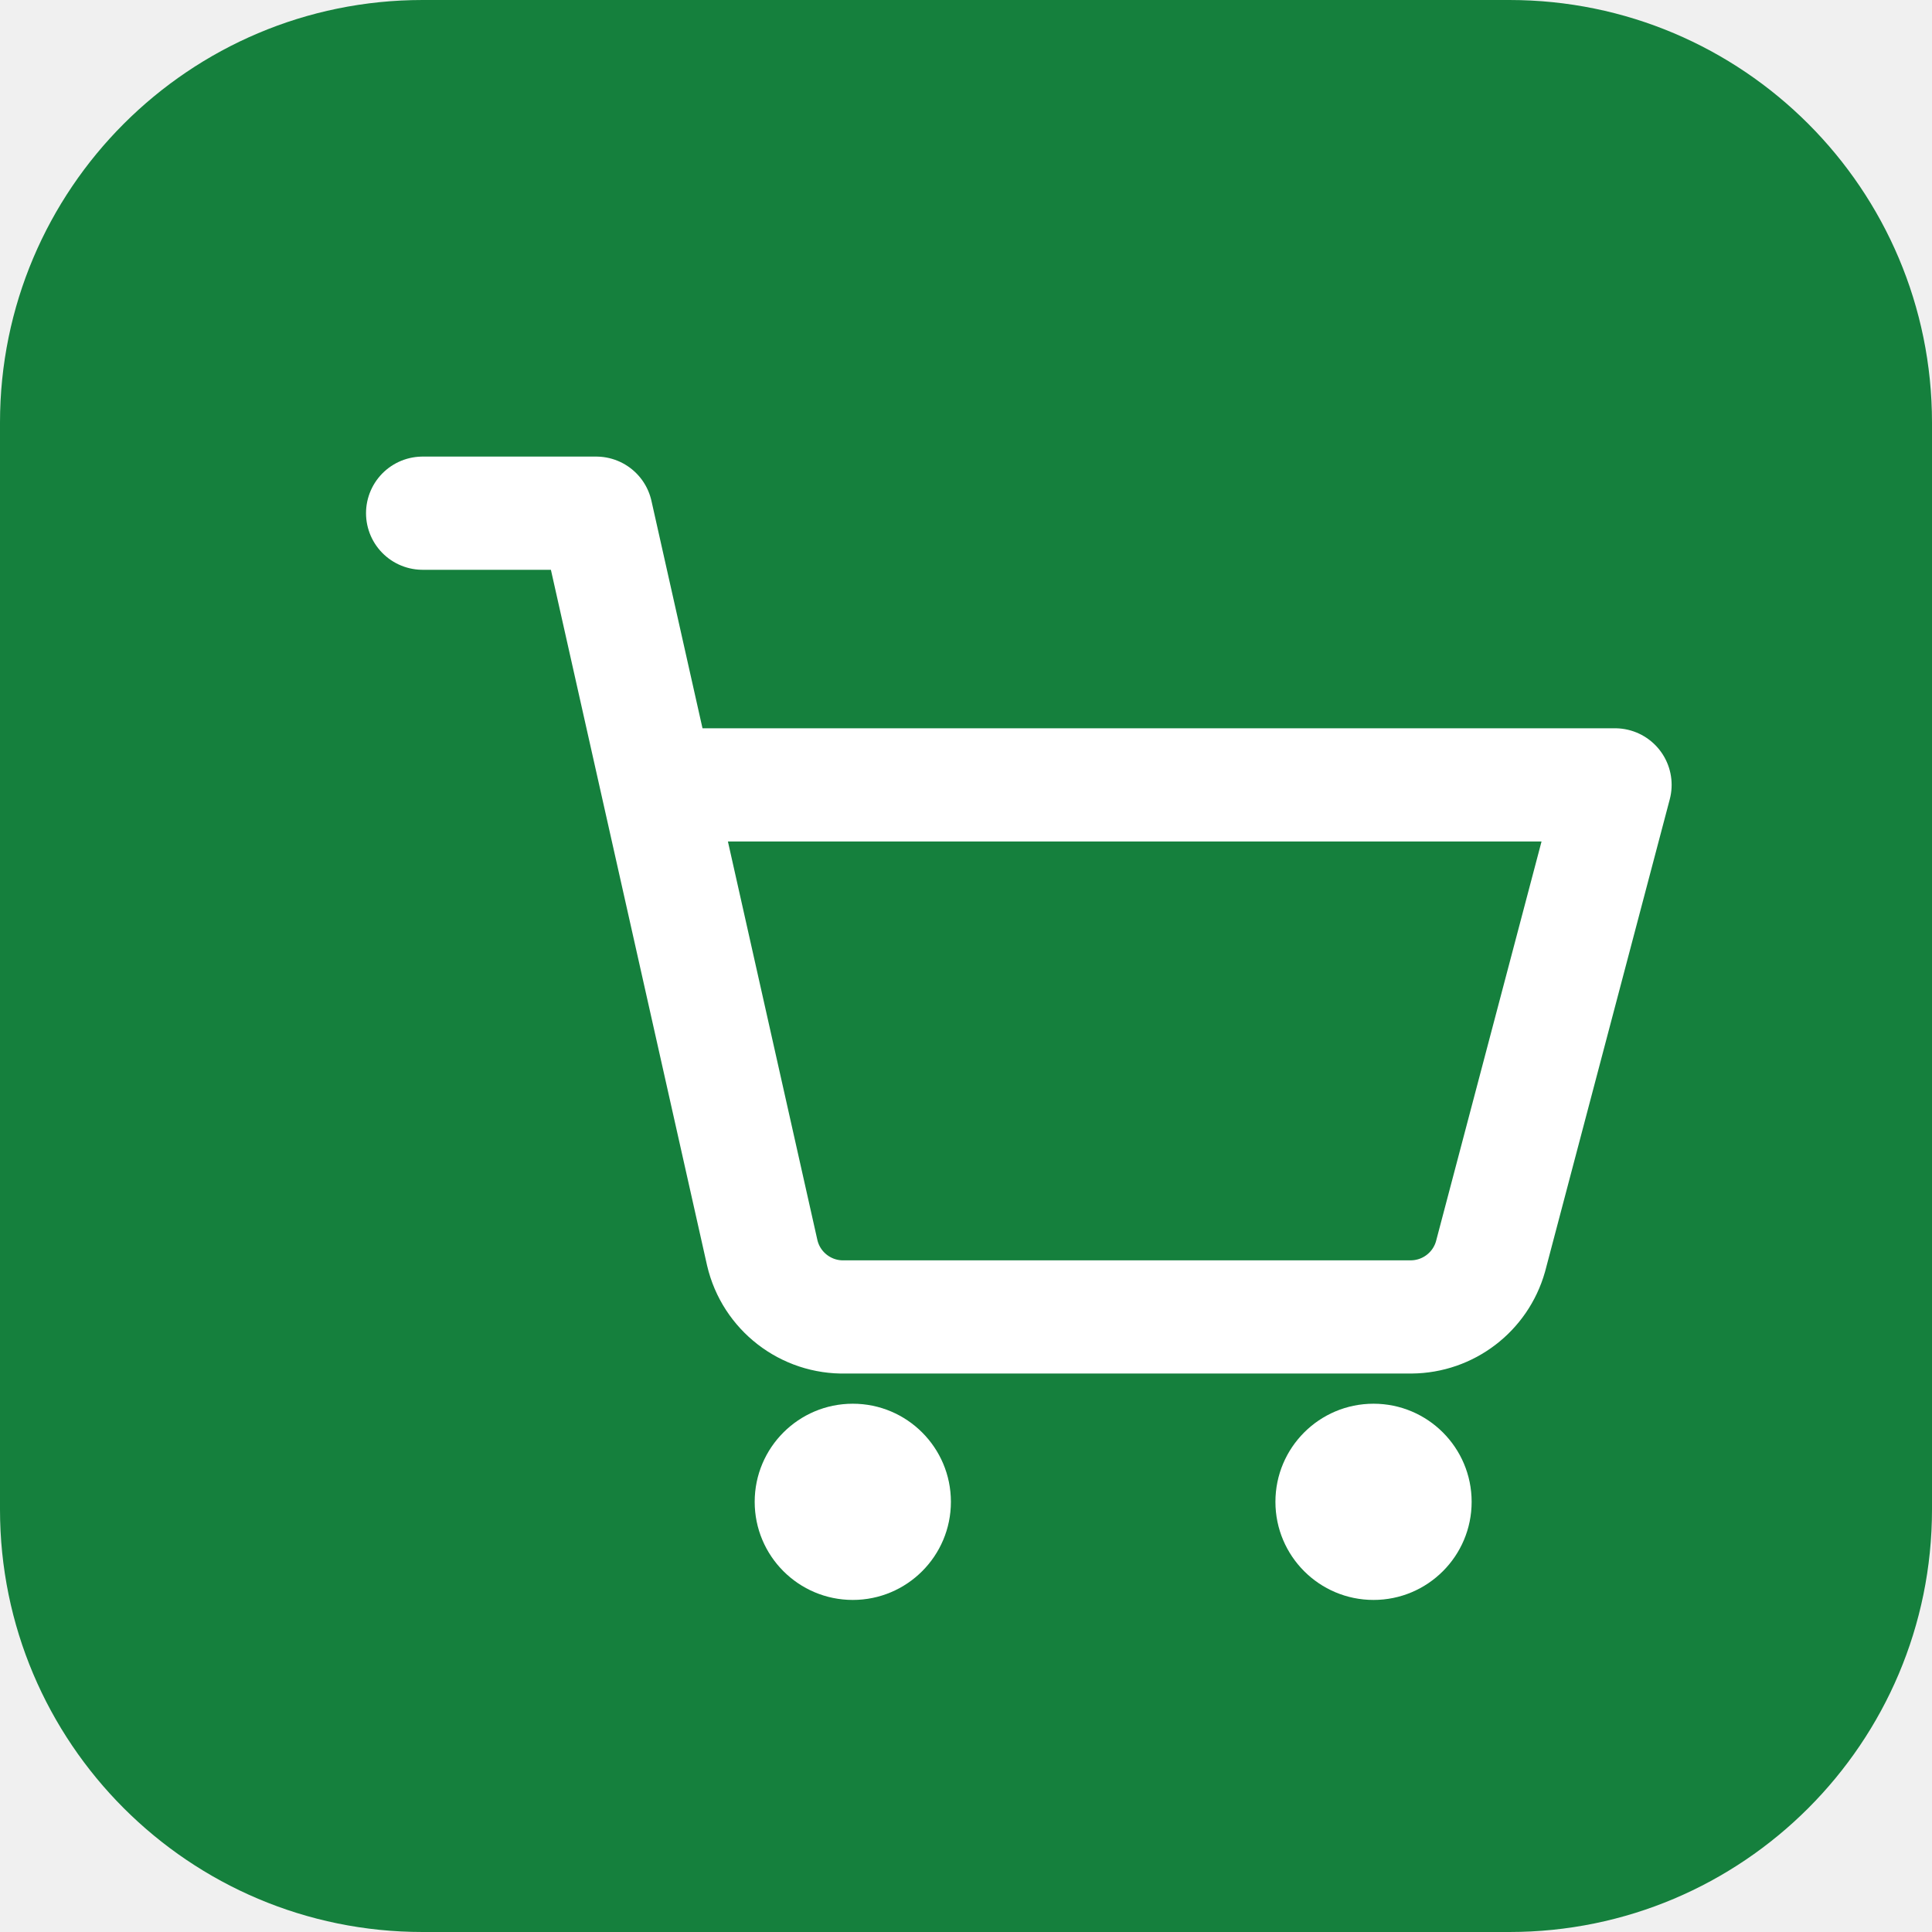
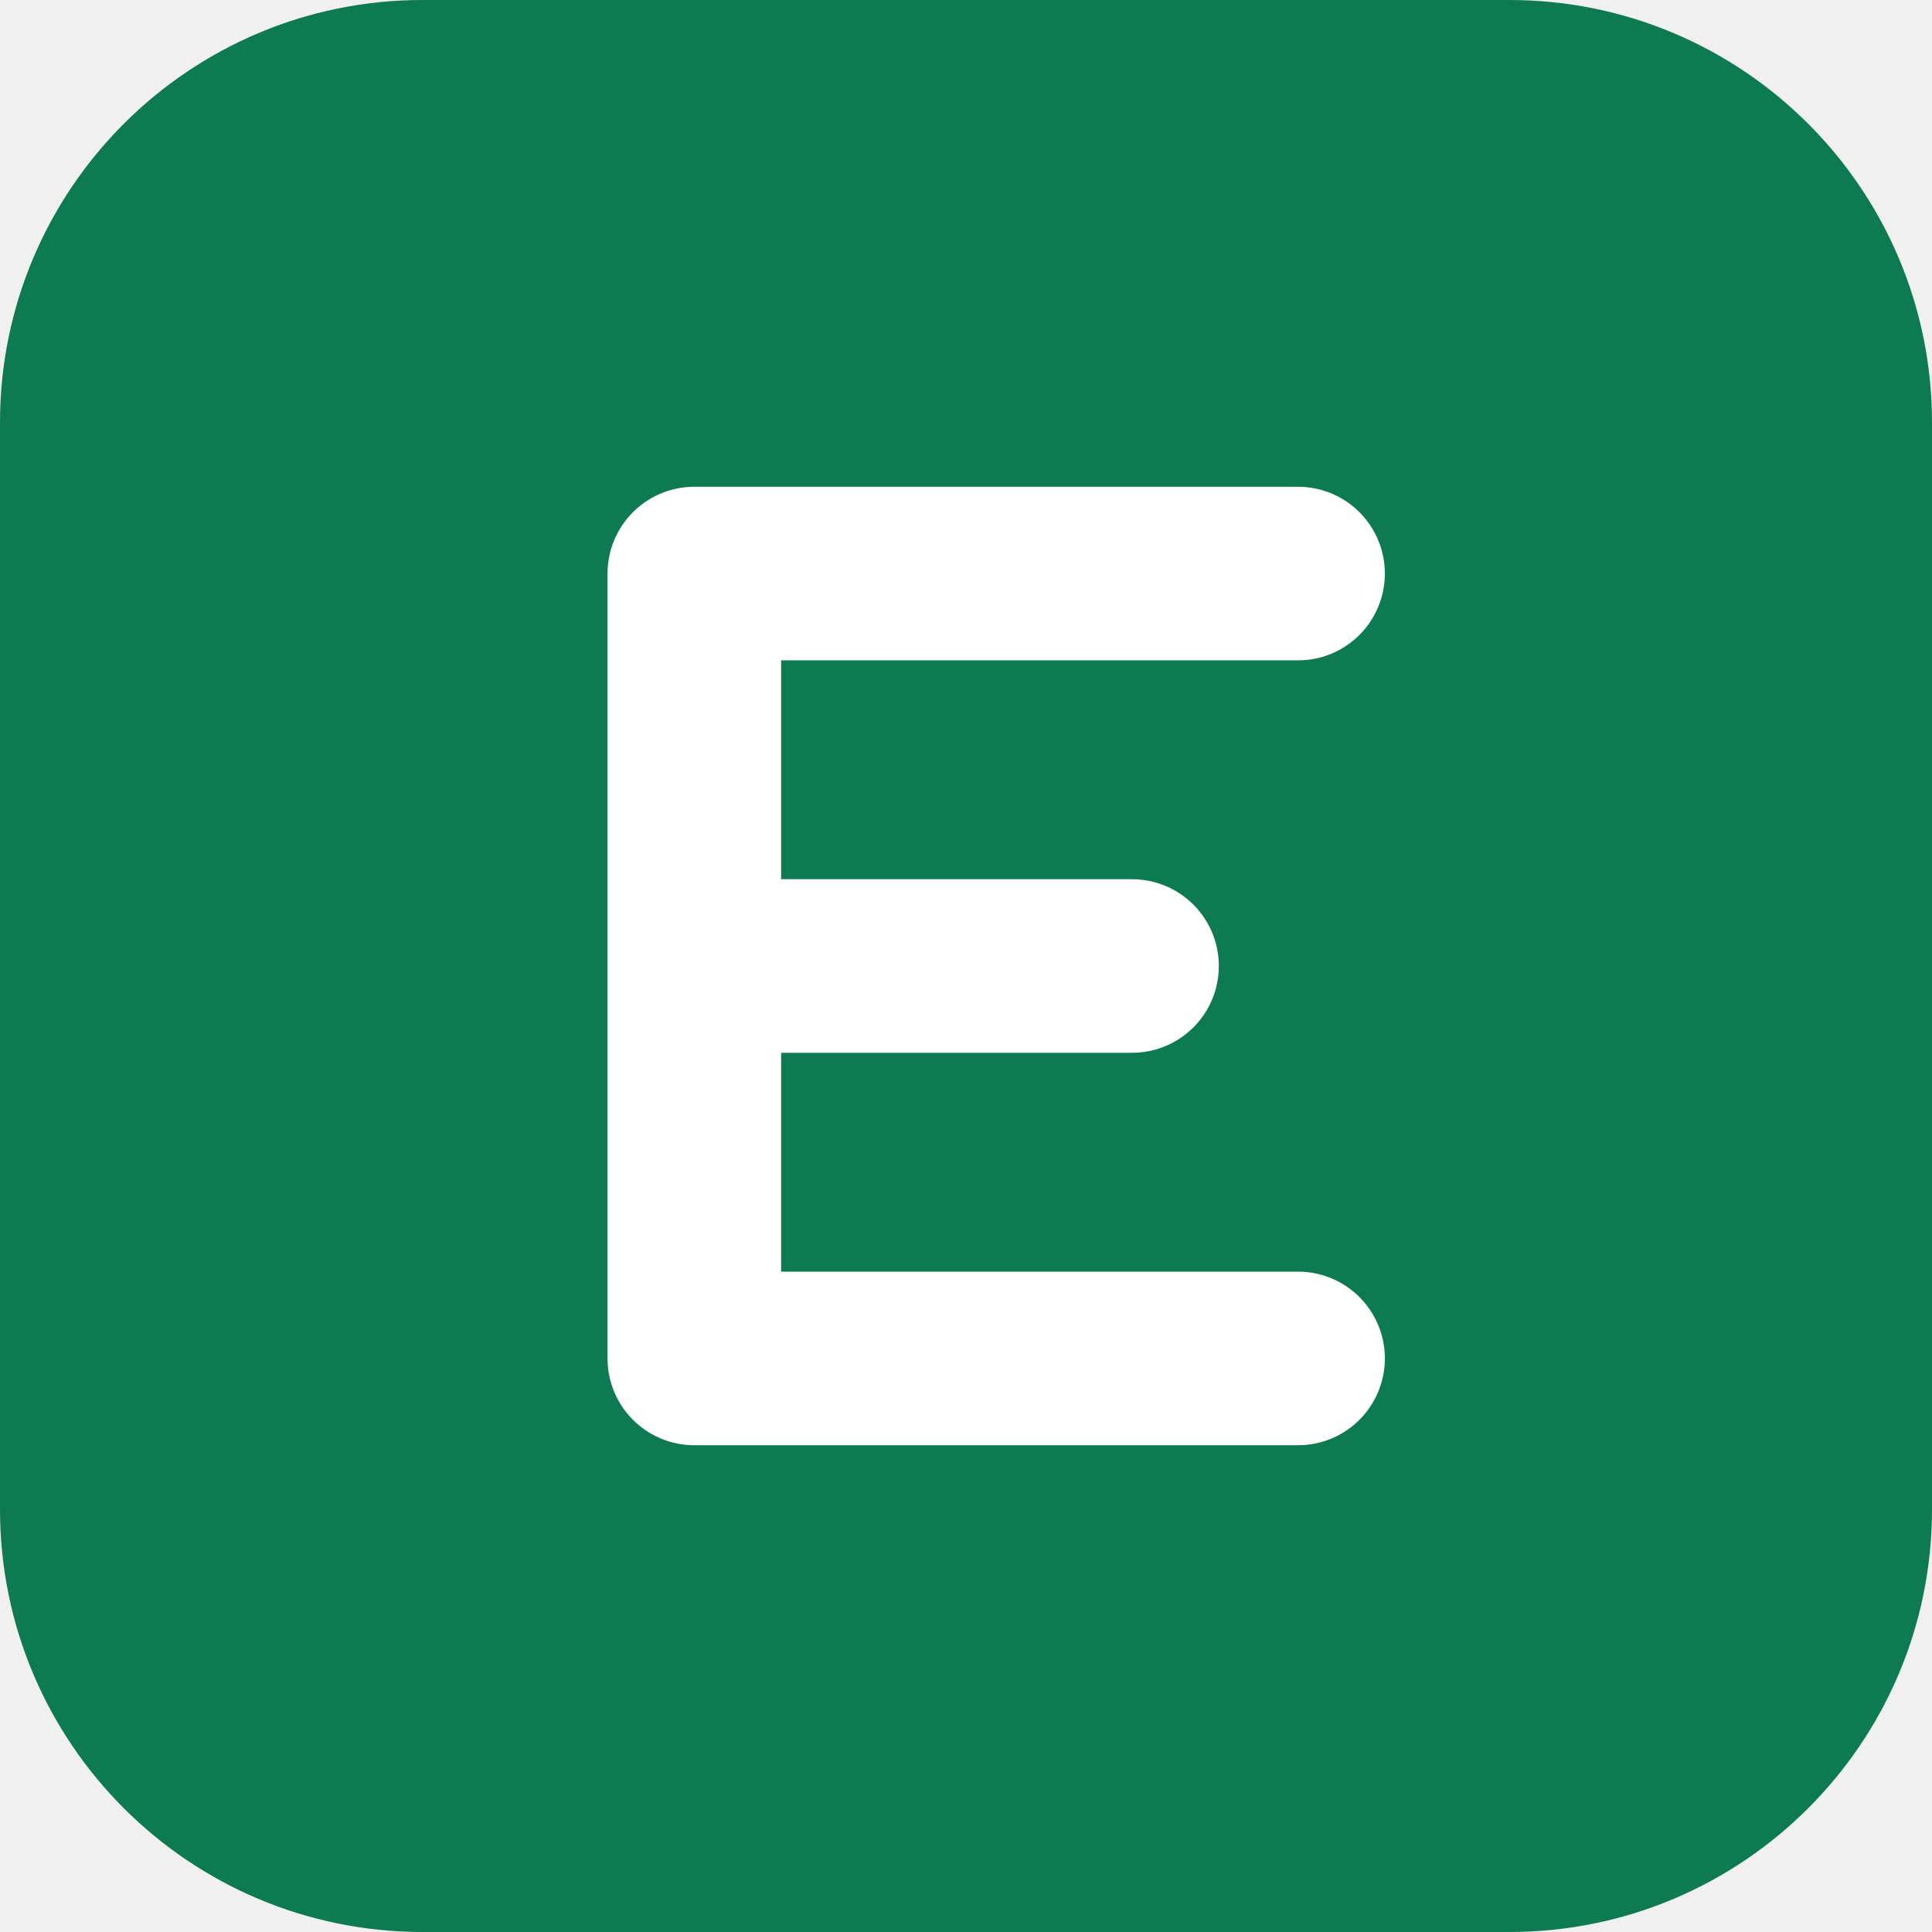
<svg xmlns="http://www.w3.org/2000/svg" viewBox="0 0 512 512">
-   <rect width="512" height="512" rx="112" fill="#15803d" />
-   <g fill="none" stroke="#fff" stroke-width="30" stroke-linecap="round" stroke-linejoin="round">
-     <path d="M112 136h46l44 196a22 22 0 0 0 22 17h150a22 22 0 0 0 21-16l33-125H178" />
-   </g>
-   <circle cx="226" cy="398" r="26" fill="#fff" />
-   <circle cx="364" cy="398" r="26" fill="#fff" />
+   <rect width="512" height="512" rx="112" fill="#0d7a52" />
+   <path d="M184 152v208M184 152h160M184 256h116M184 360h160" fill="none" stroke="#fff" stroke-width="46" stroke-linecap="round" stroke-linejoin="round" />
</svg>
